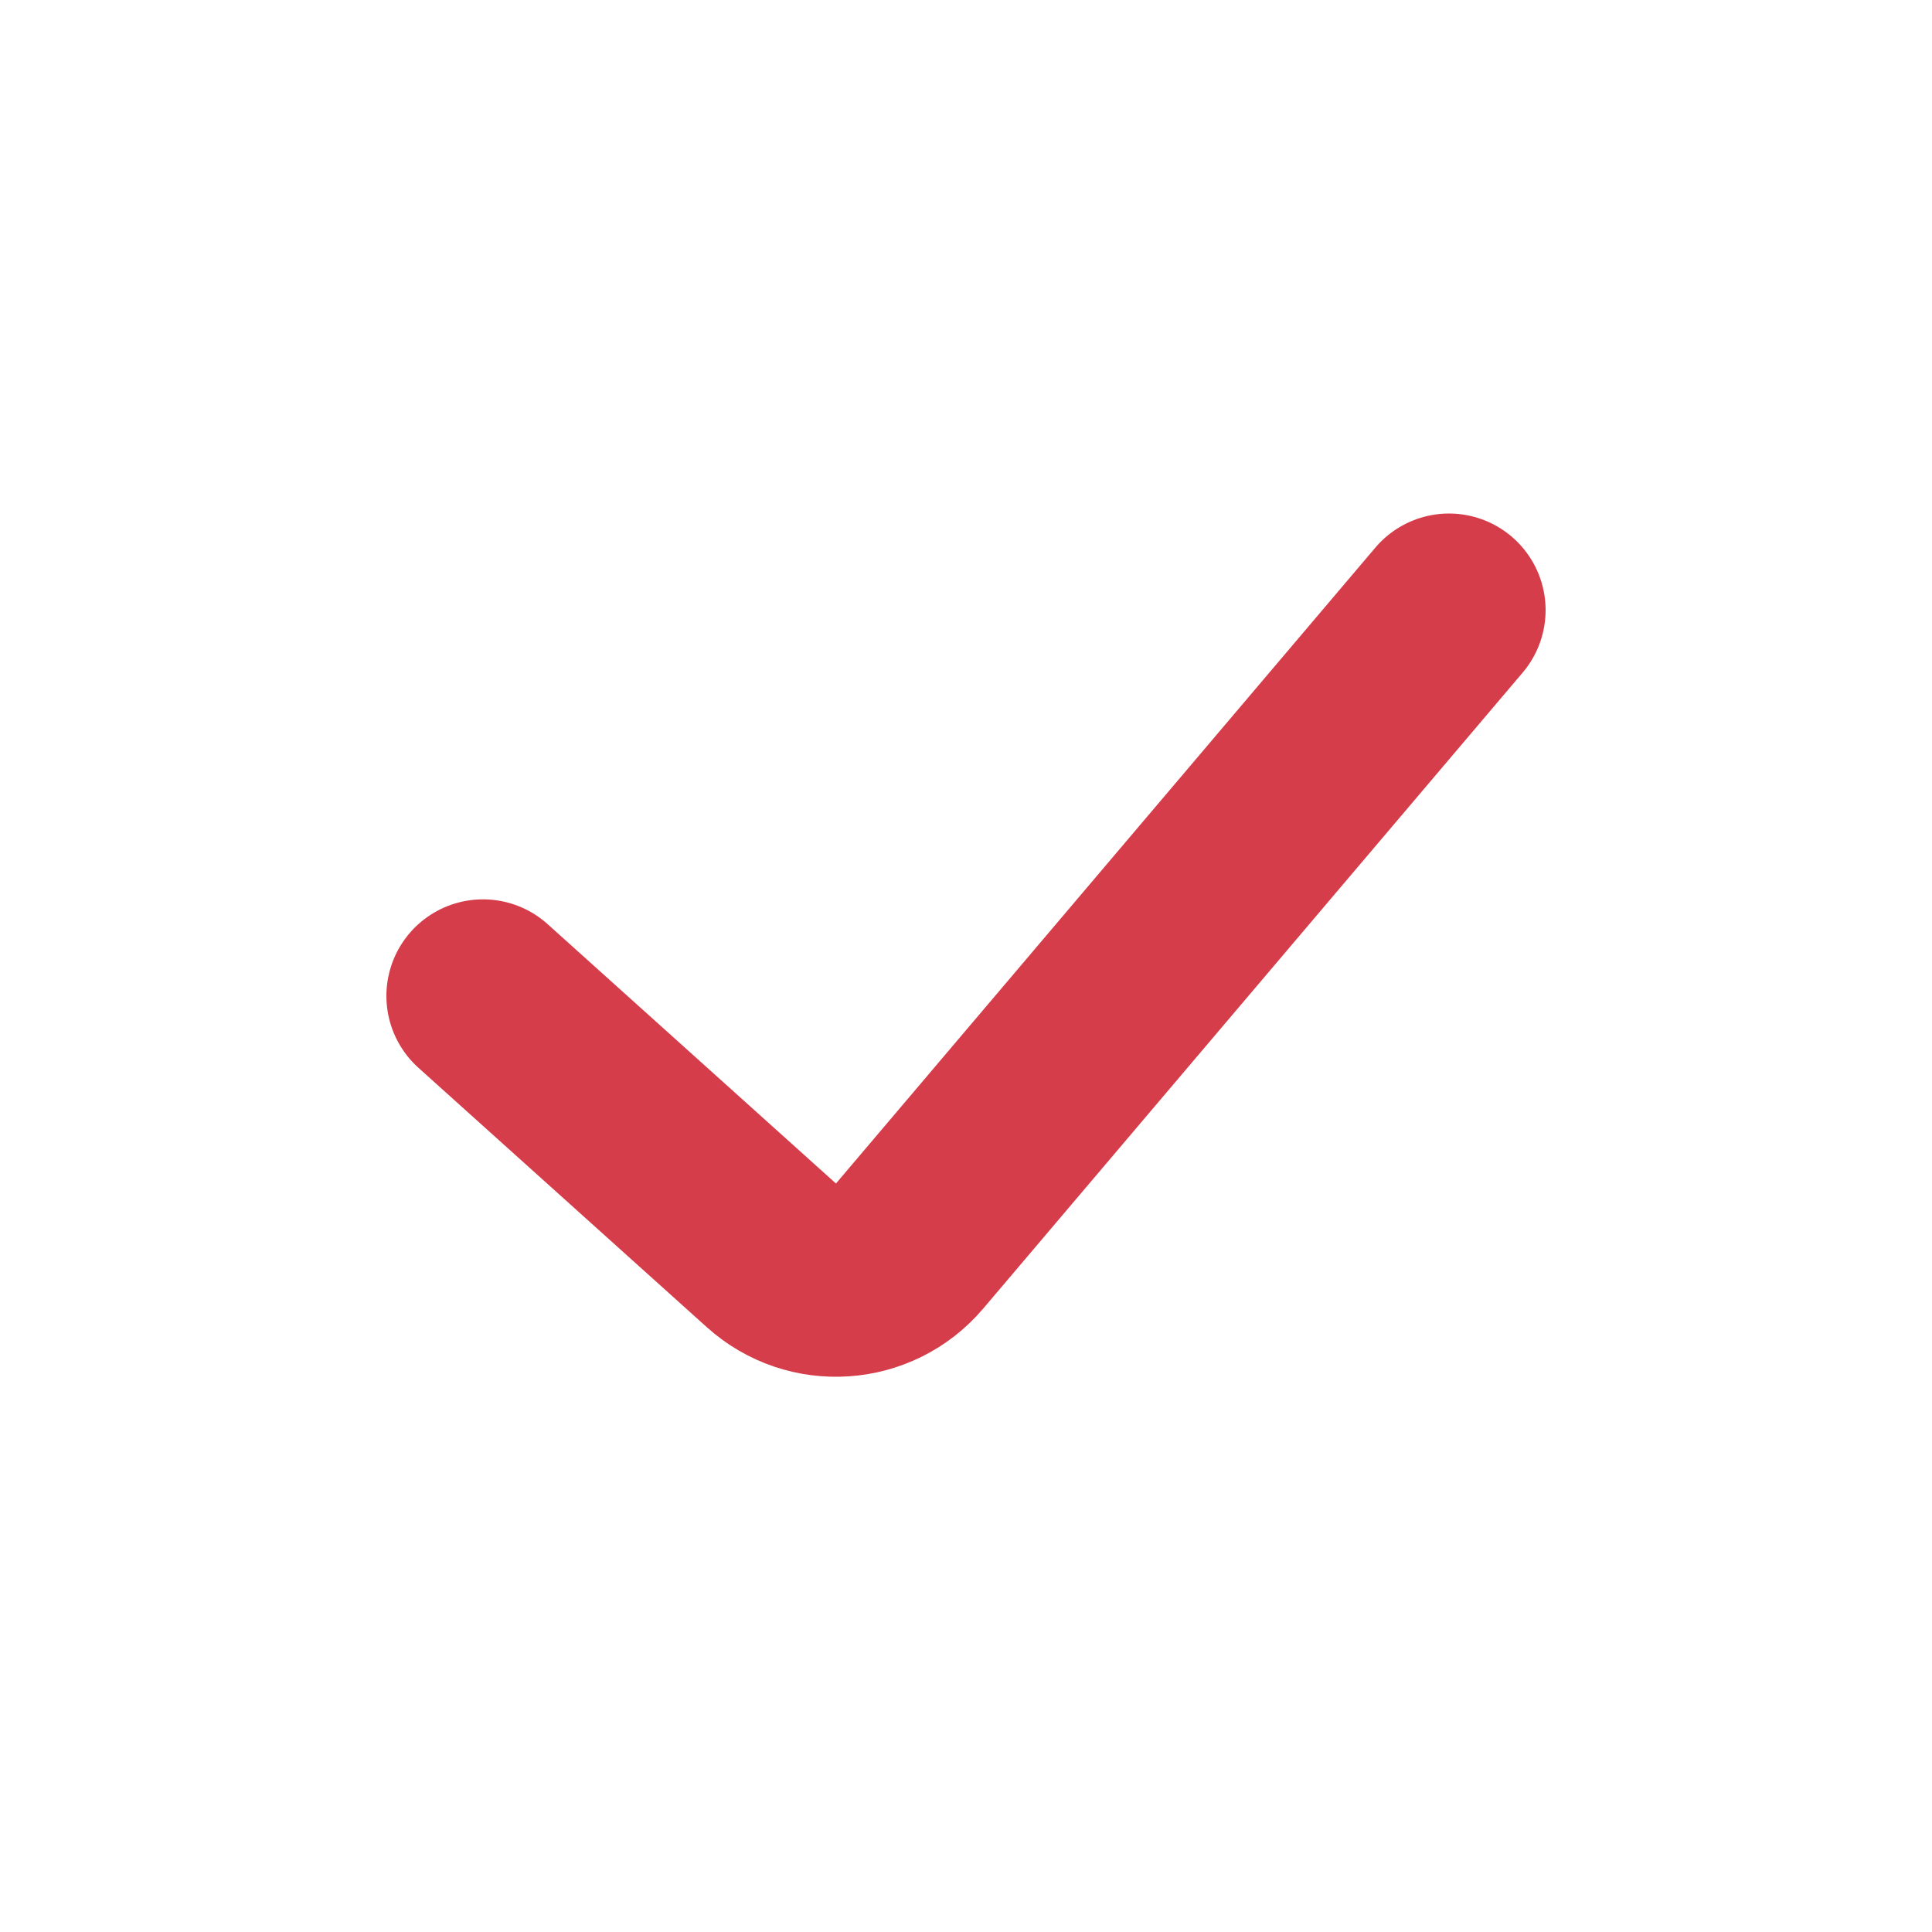
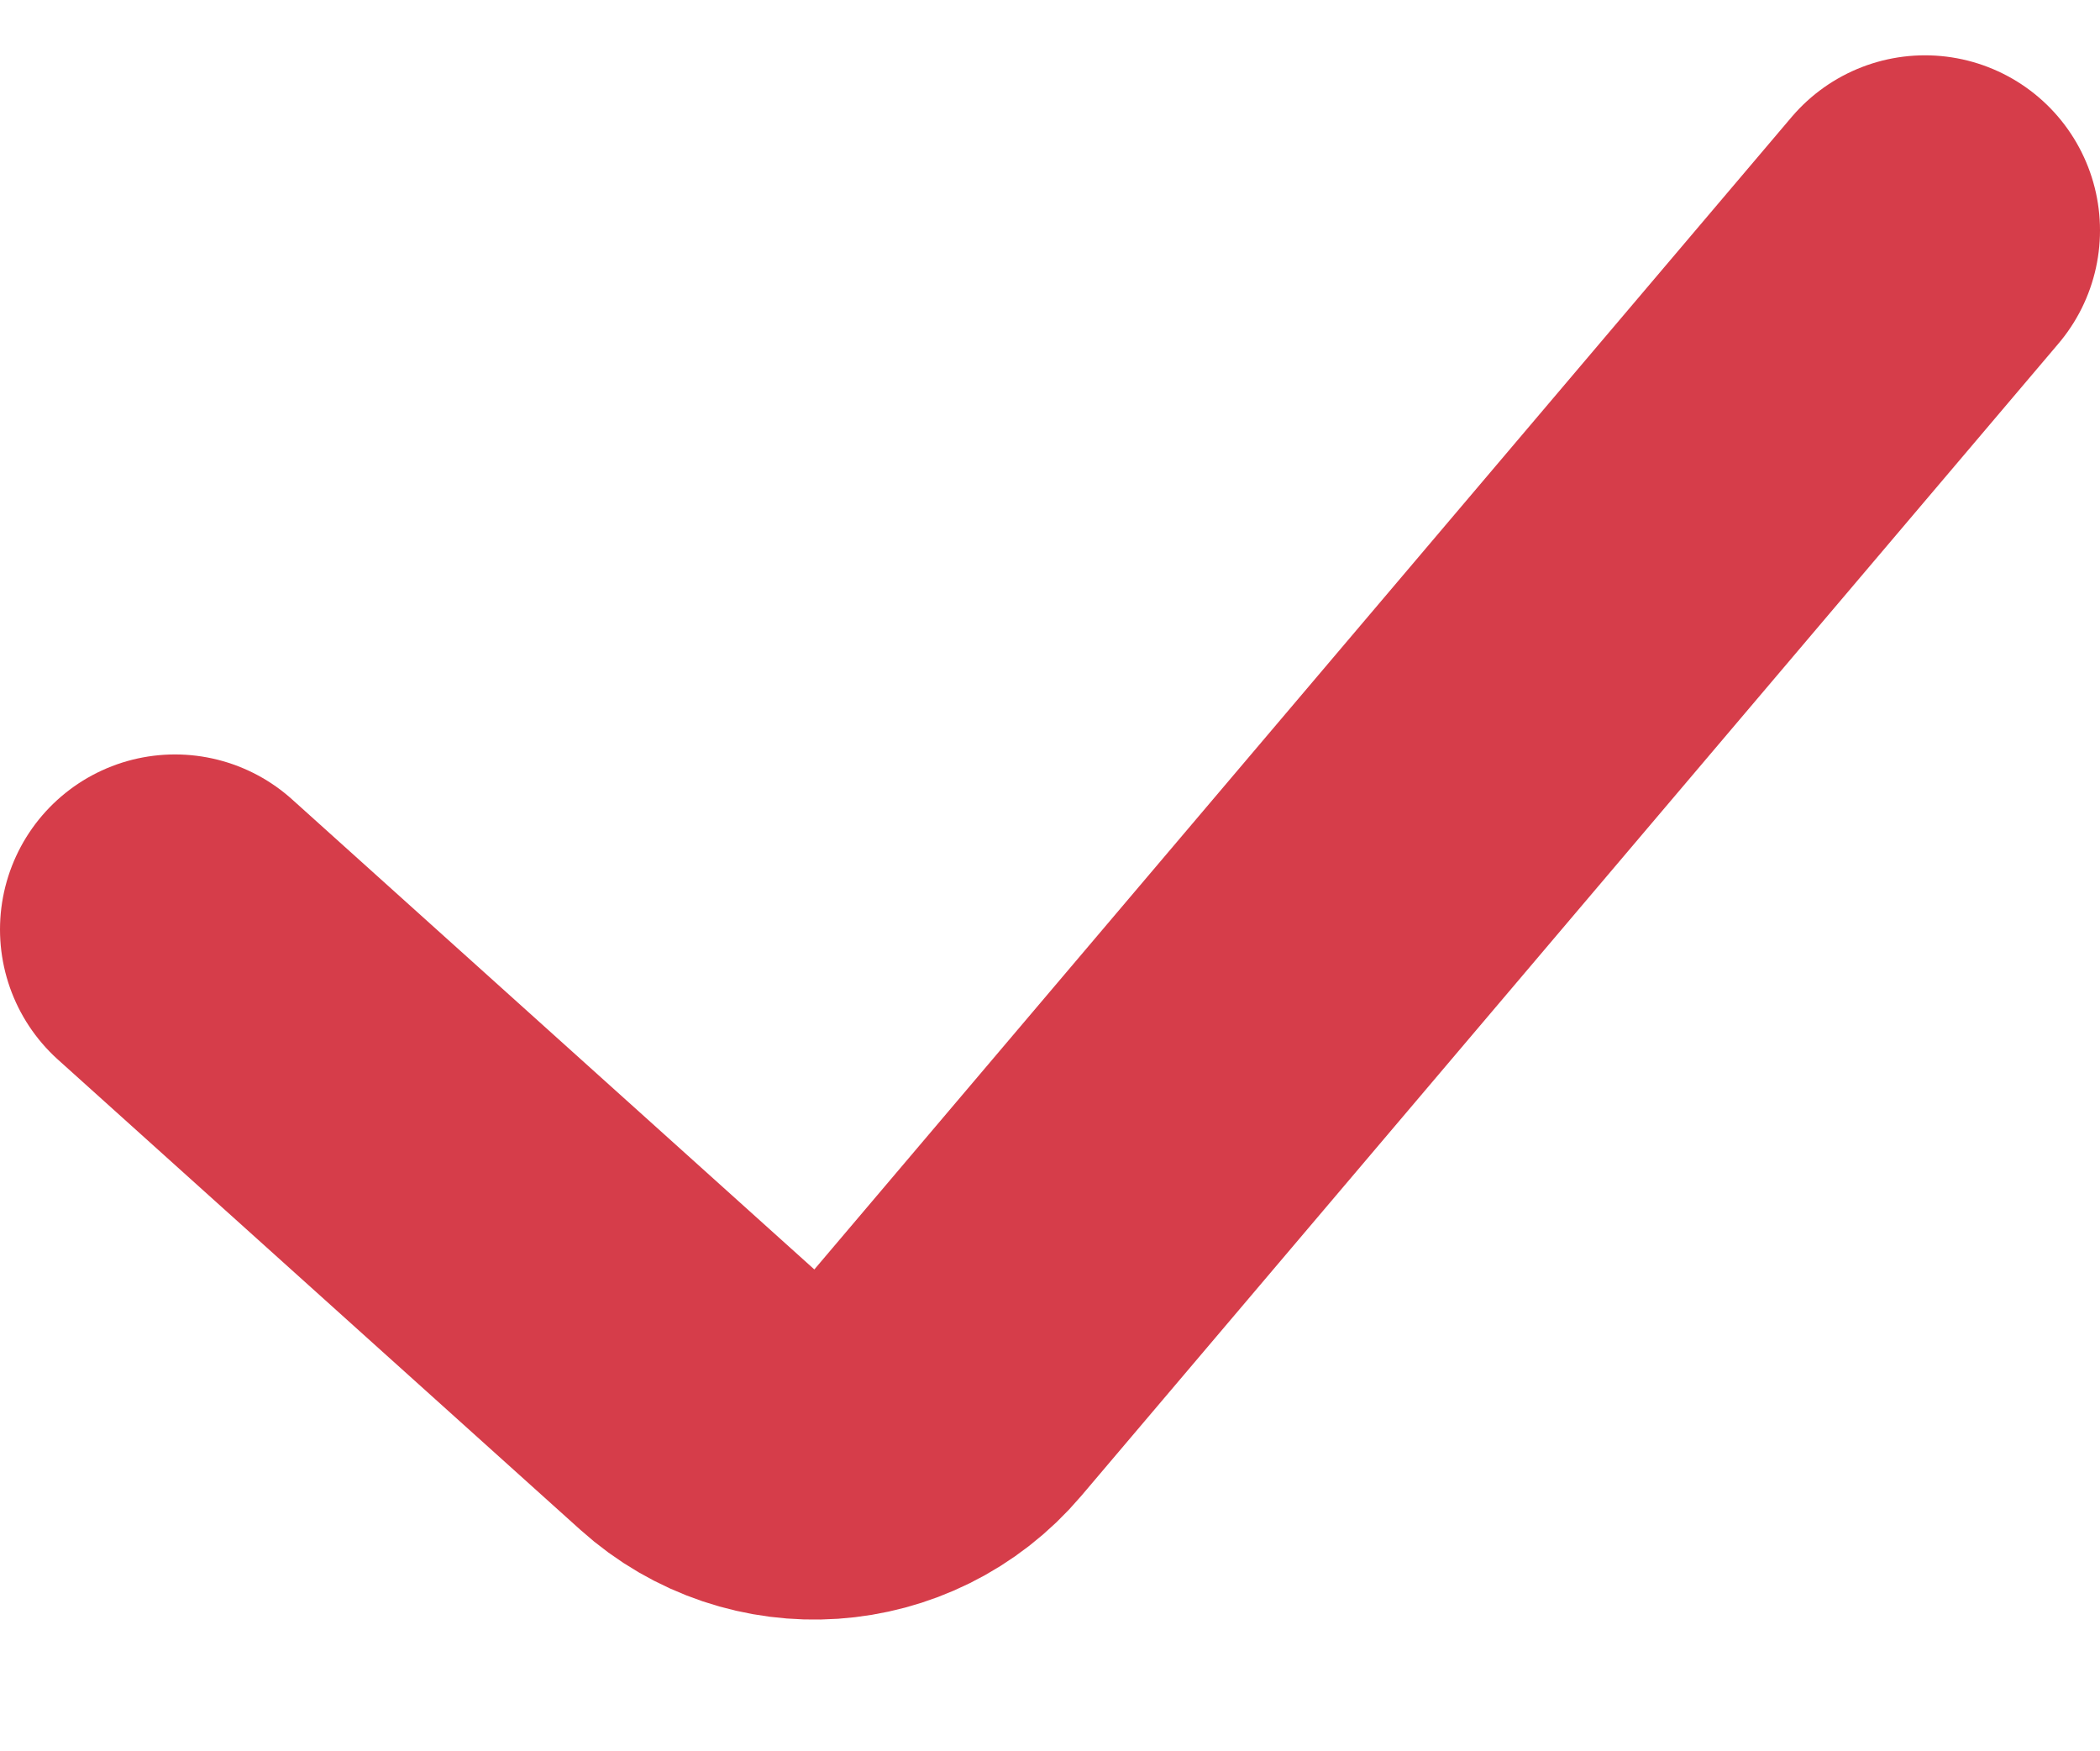
- <svg xmlns="http://www.w3.org/2000/svg" width="20" height="20" viewBox="0 0 20 20" fill="none">
-   <path d="M5 10.31L7.985 12.995C8.404 13.373 9.051 13.329 9.416 12.899L15 6.316" stroke="#D63D4A" stroke-width="2" stroke-linecap="round" />
+ <svg xmlns="http://www.w3.org/2000/svg" width="12" height="10" viewBox="0 0 12 10" fill="none">
+   <path d="M1 5.31L3.985 7.996C4.404 8.373 5.051 8.329 5.416 7.899L11 1.316" stroke="#D63D4A" stroke-width="2" stroke-linecap="round" />
</svg>
